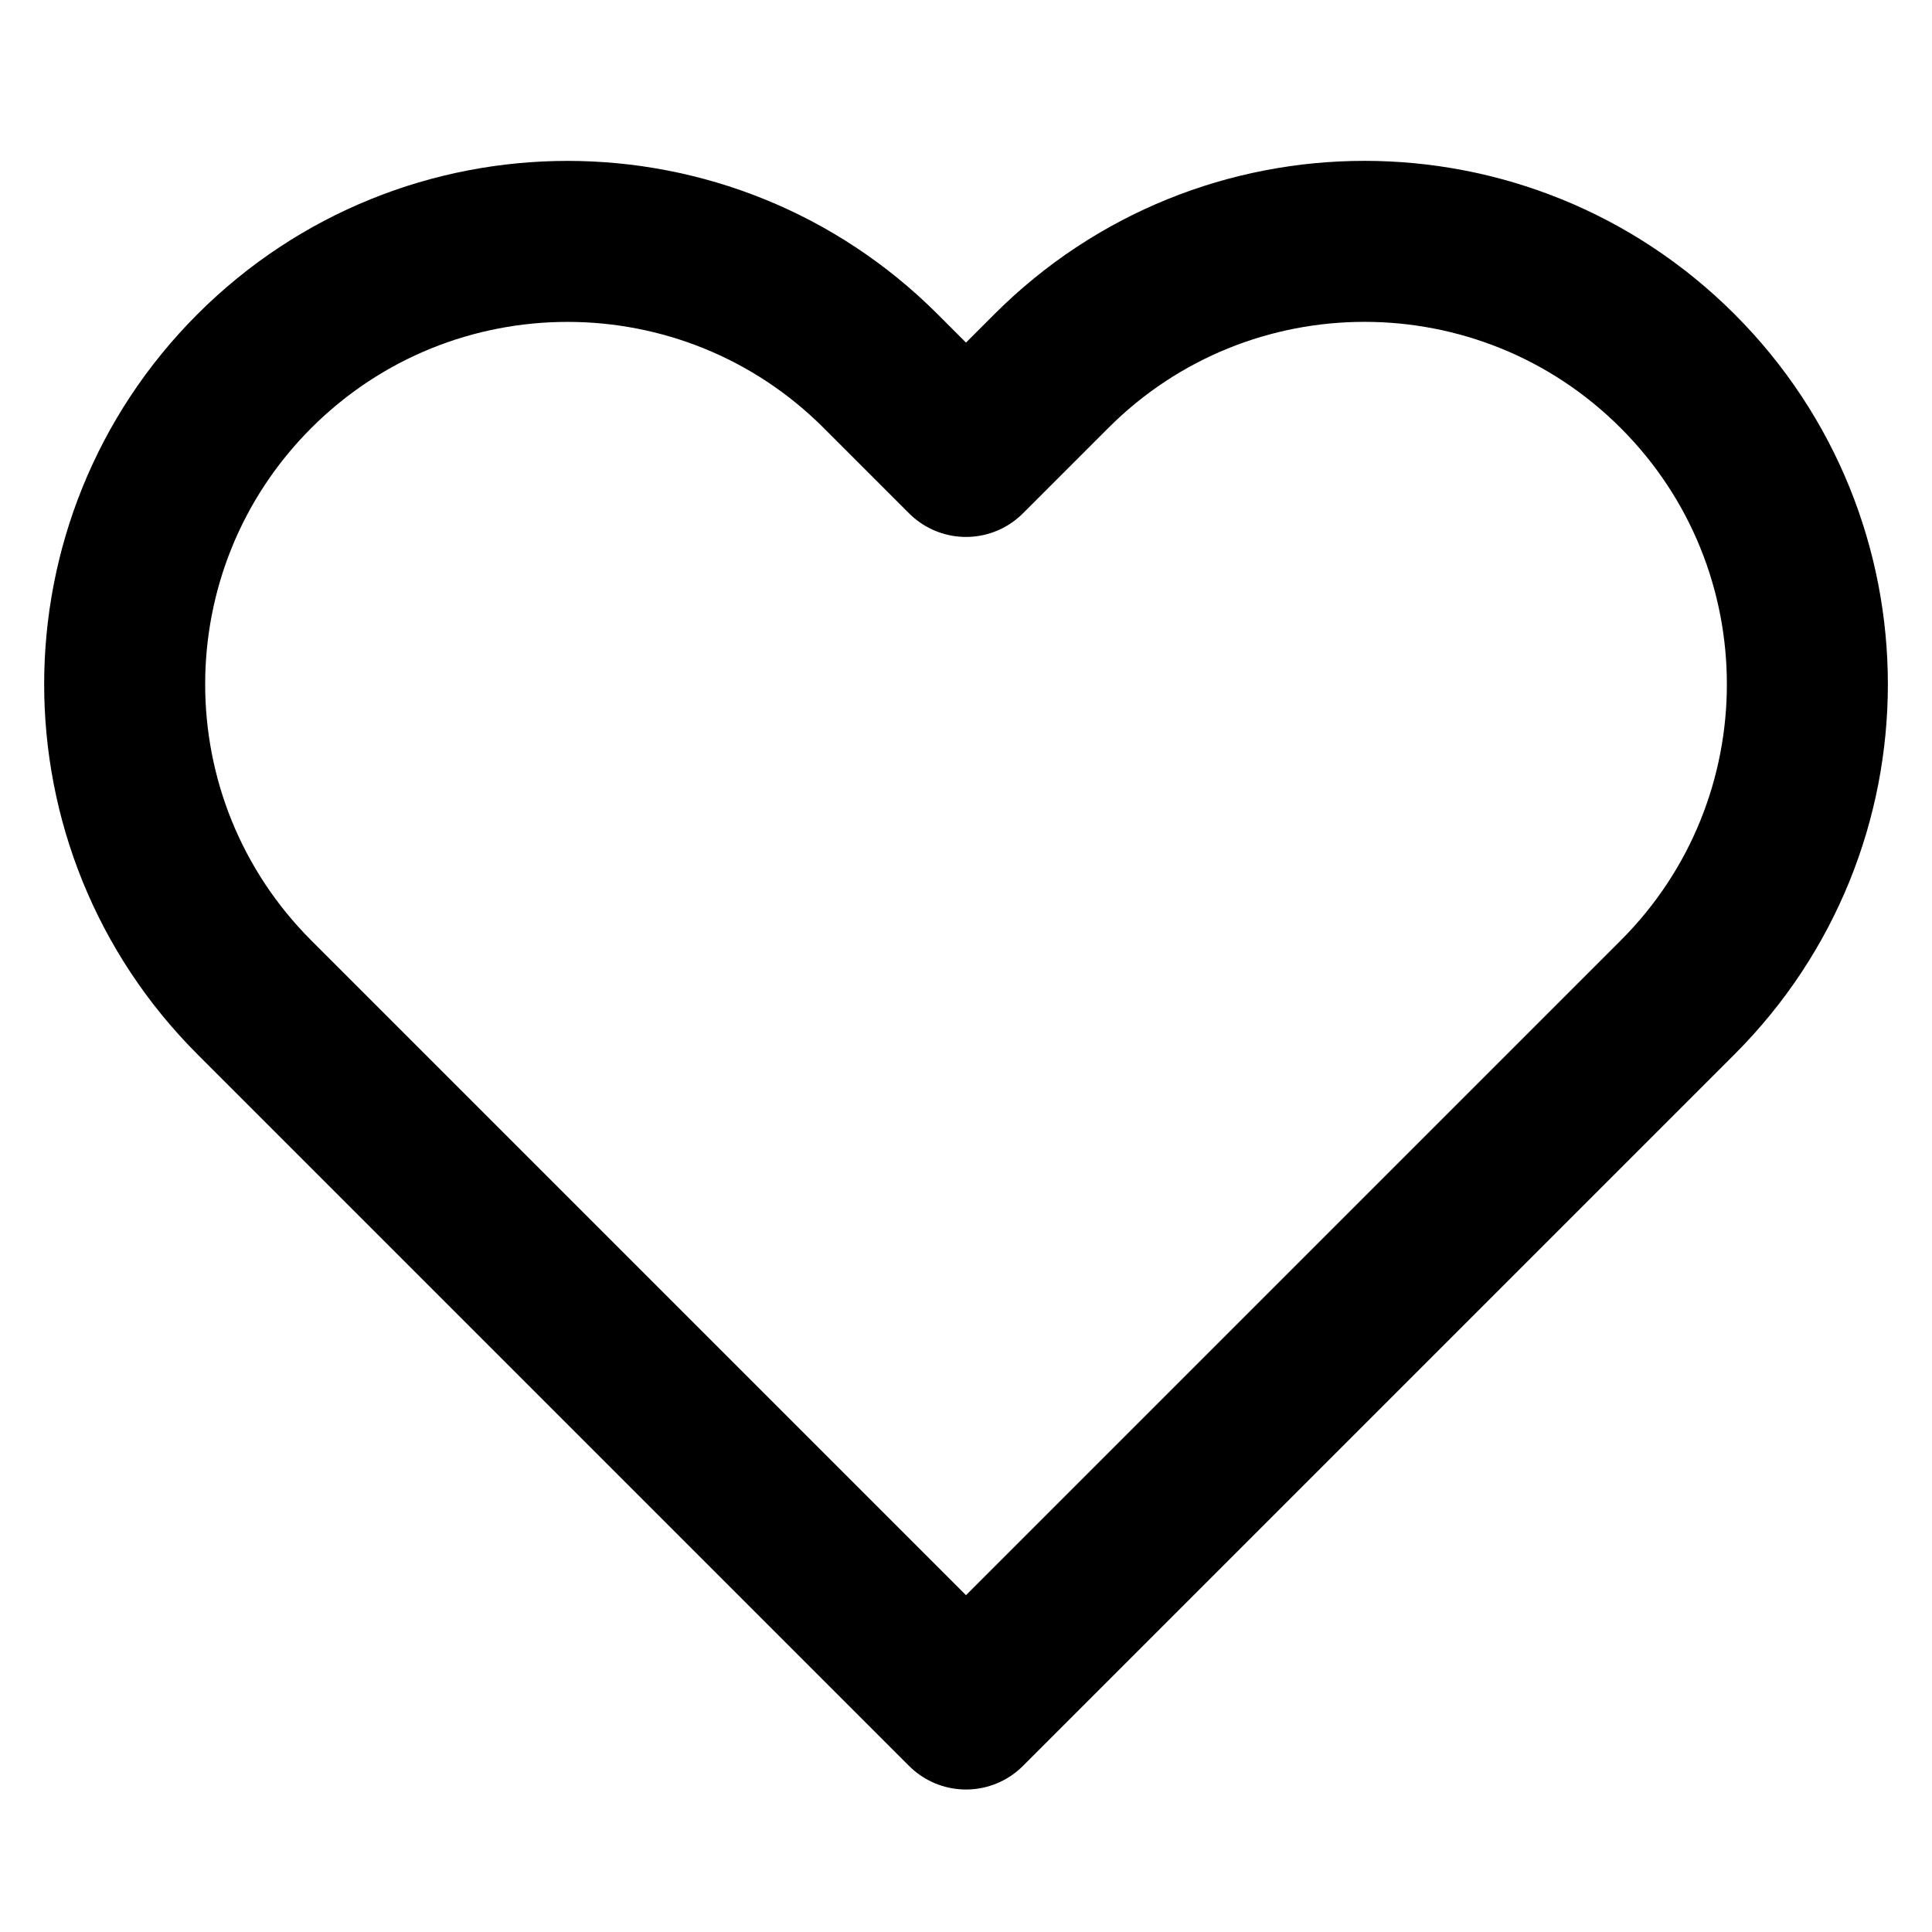
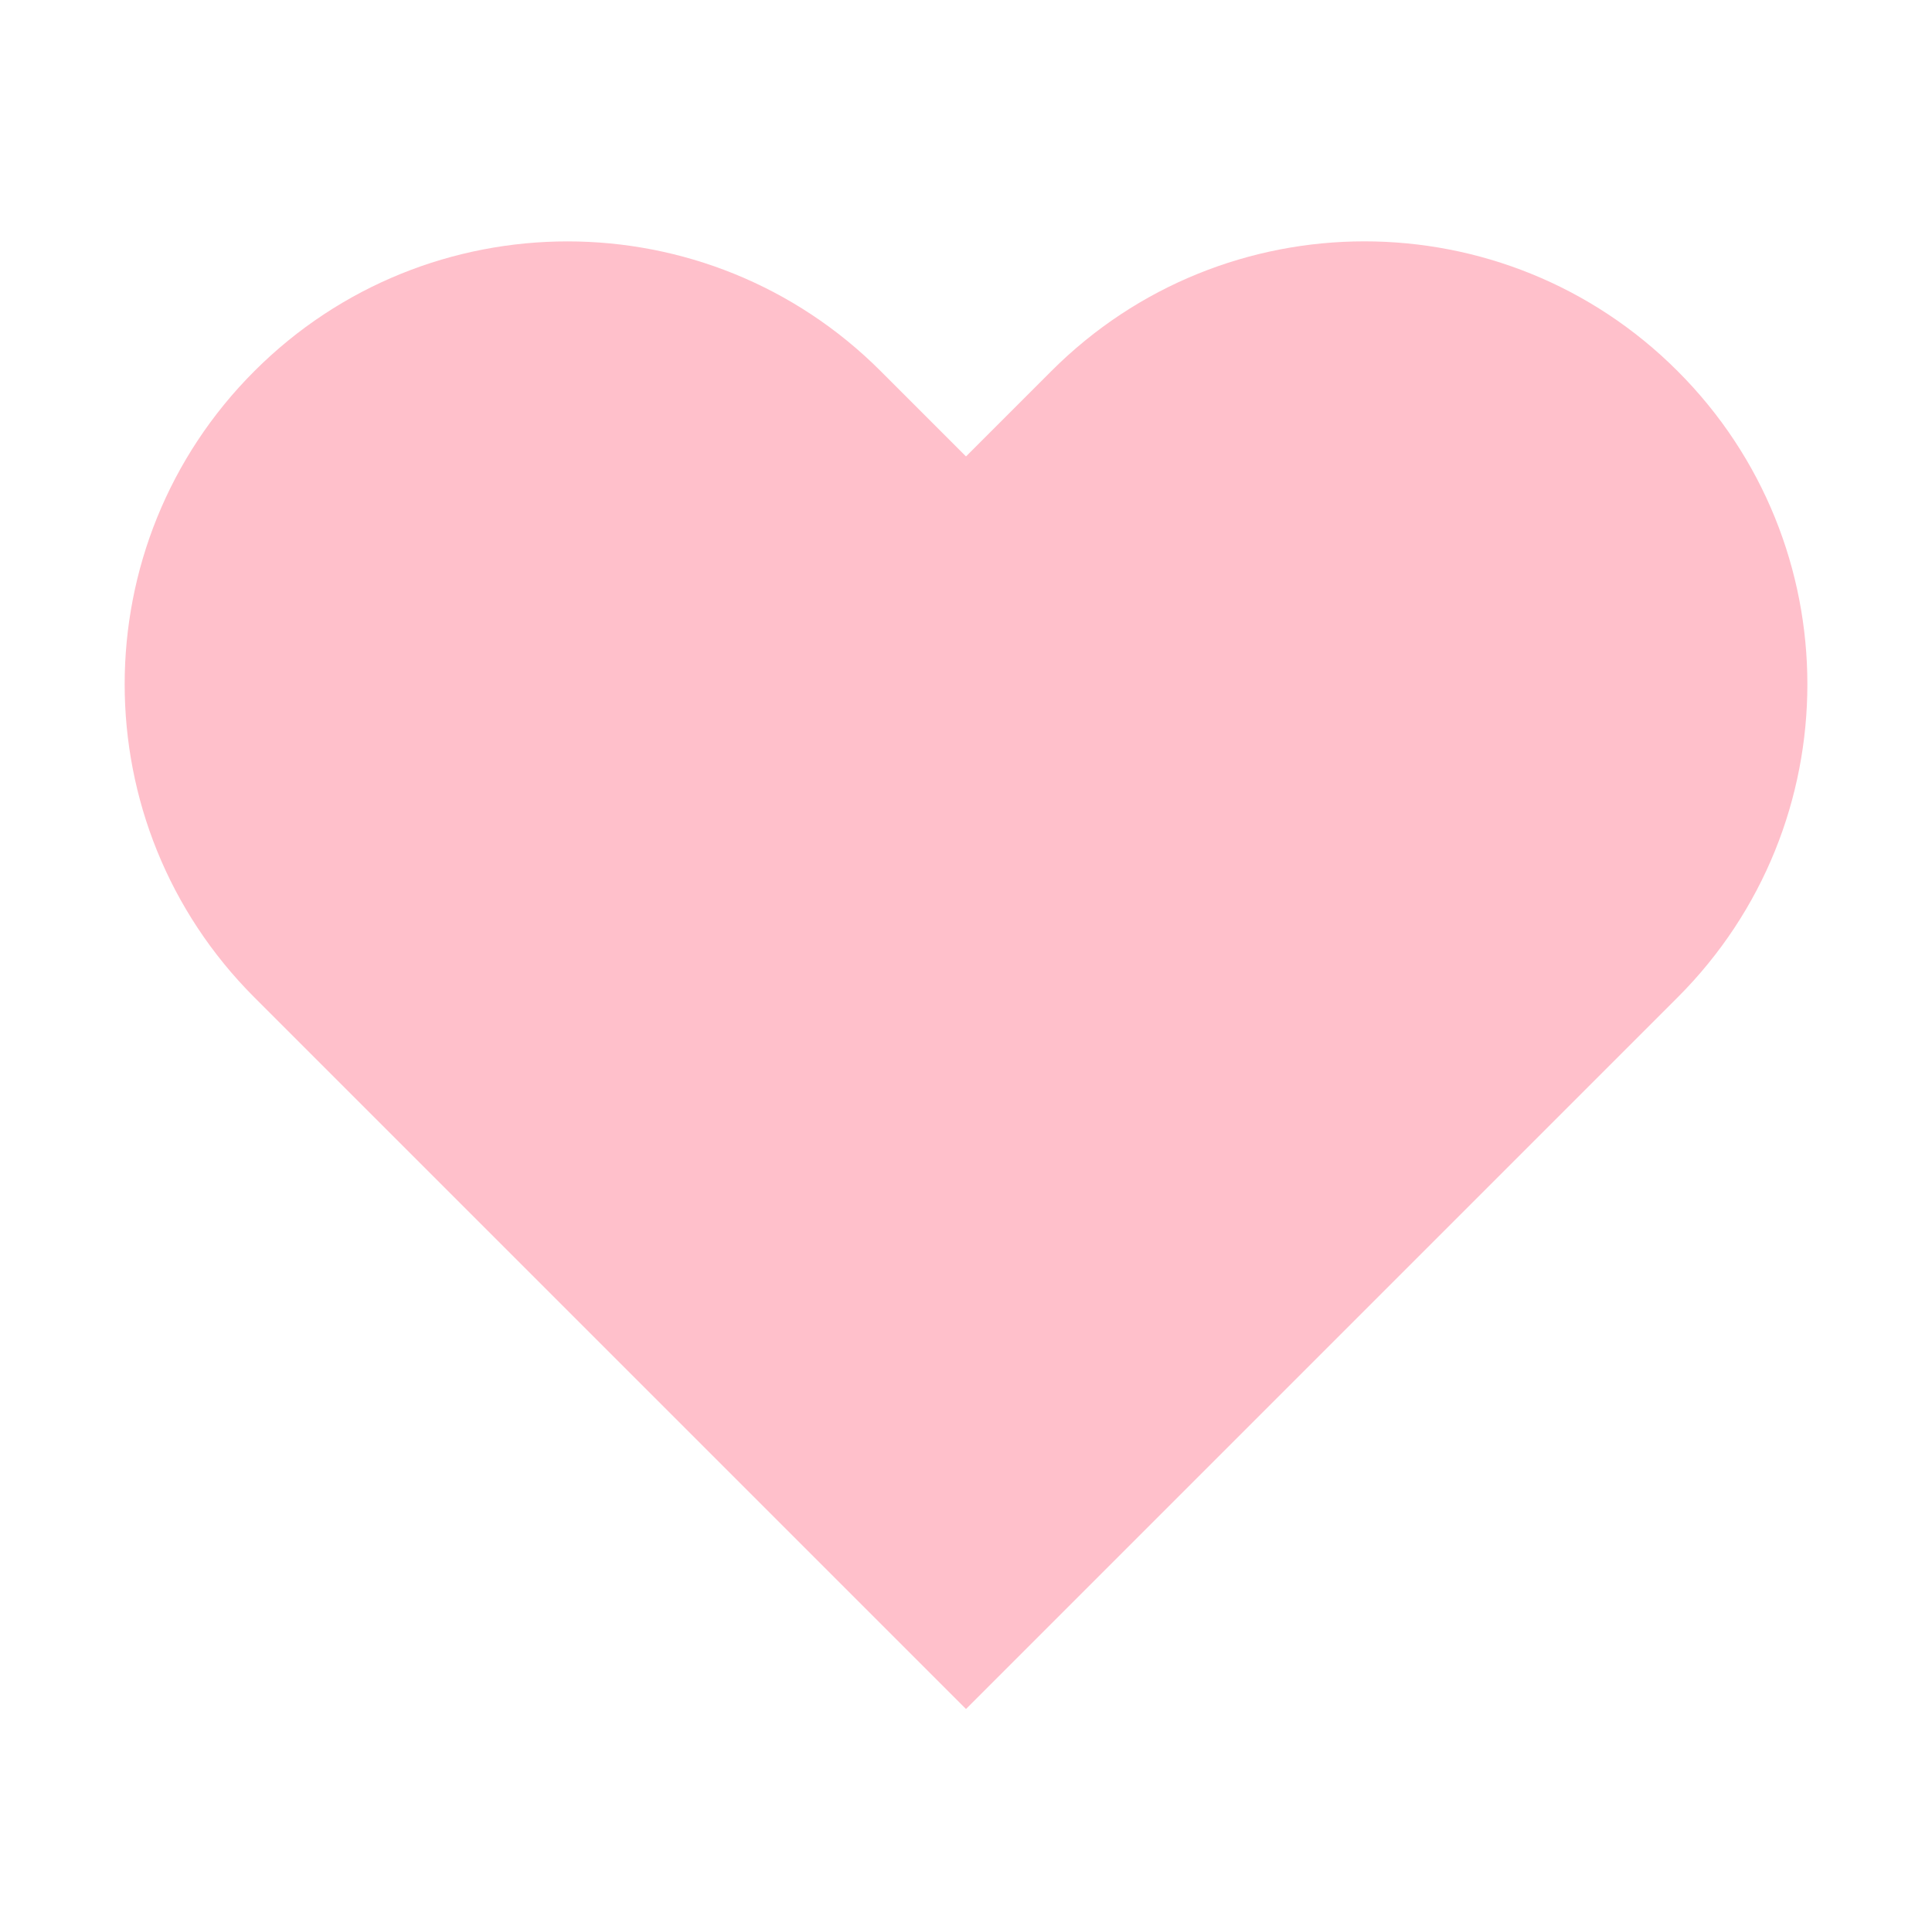
- <svg xmlns="http://www.w3.org/2000/svg" width="24" height="24" viewBox="0 0 24 24" fill="none" stroke="currentColor" stroke-width="2" stroke-linecap="round" stroke-linejoin="round" class="feather feather-heart">
+ <svg xmlns="http://www.w3.org/2000/svg" width="24" height="24" viewBox="0 0 24 24" fill="pink" stroke="none" stroke-width="2" stroke-linecap="round" stroke-linejoin="round" class="feather feather-heart">
  <path d="M20.84 4.61a5.5 5.5 0 0 0-7.78 0L12 5.67l-1.06-1.06a5.5 5.5 0 0 0-7.78 7.78l1.06 1.06L12 21.23l7.78-7.78 1.06-1.06a5.5 5.5 0 0 0 0-7.78z" />
</svg>
